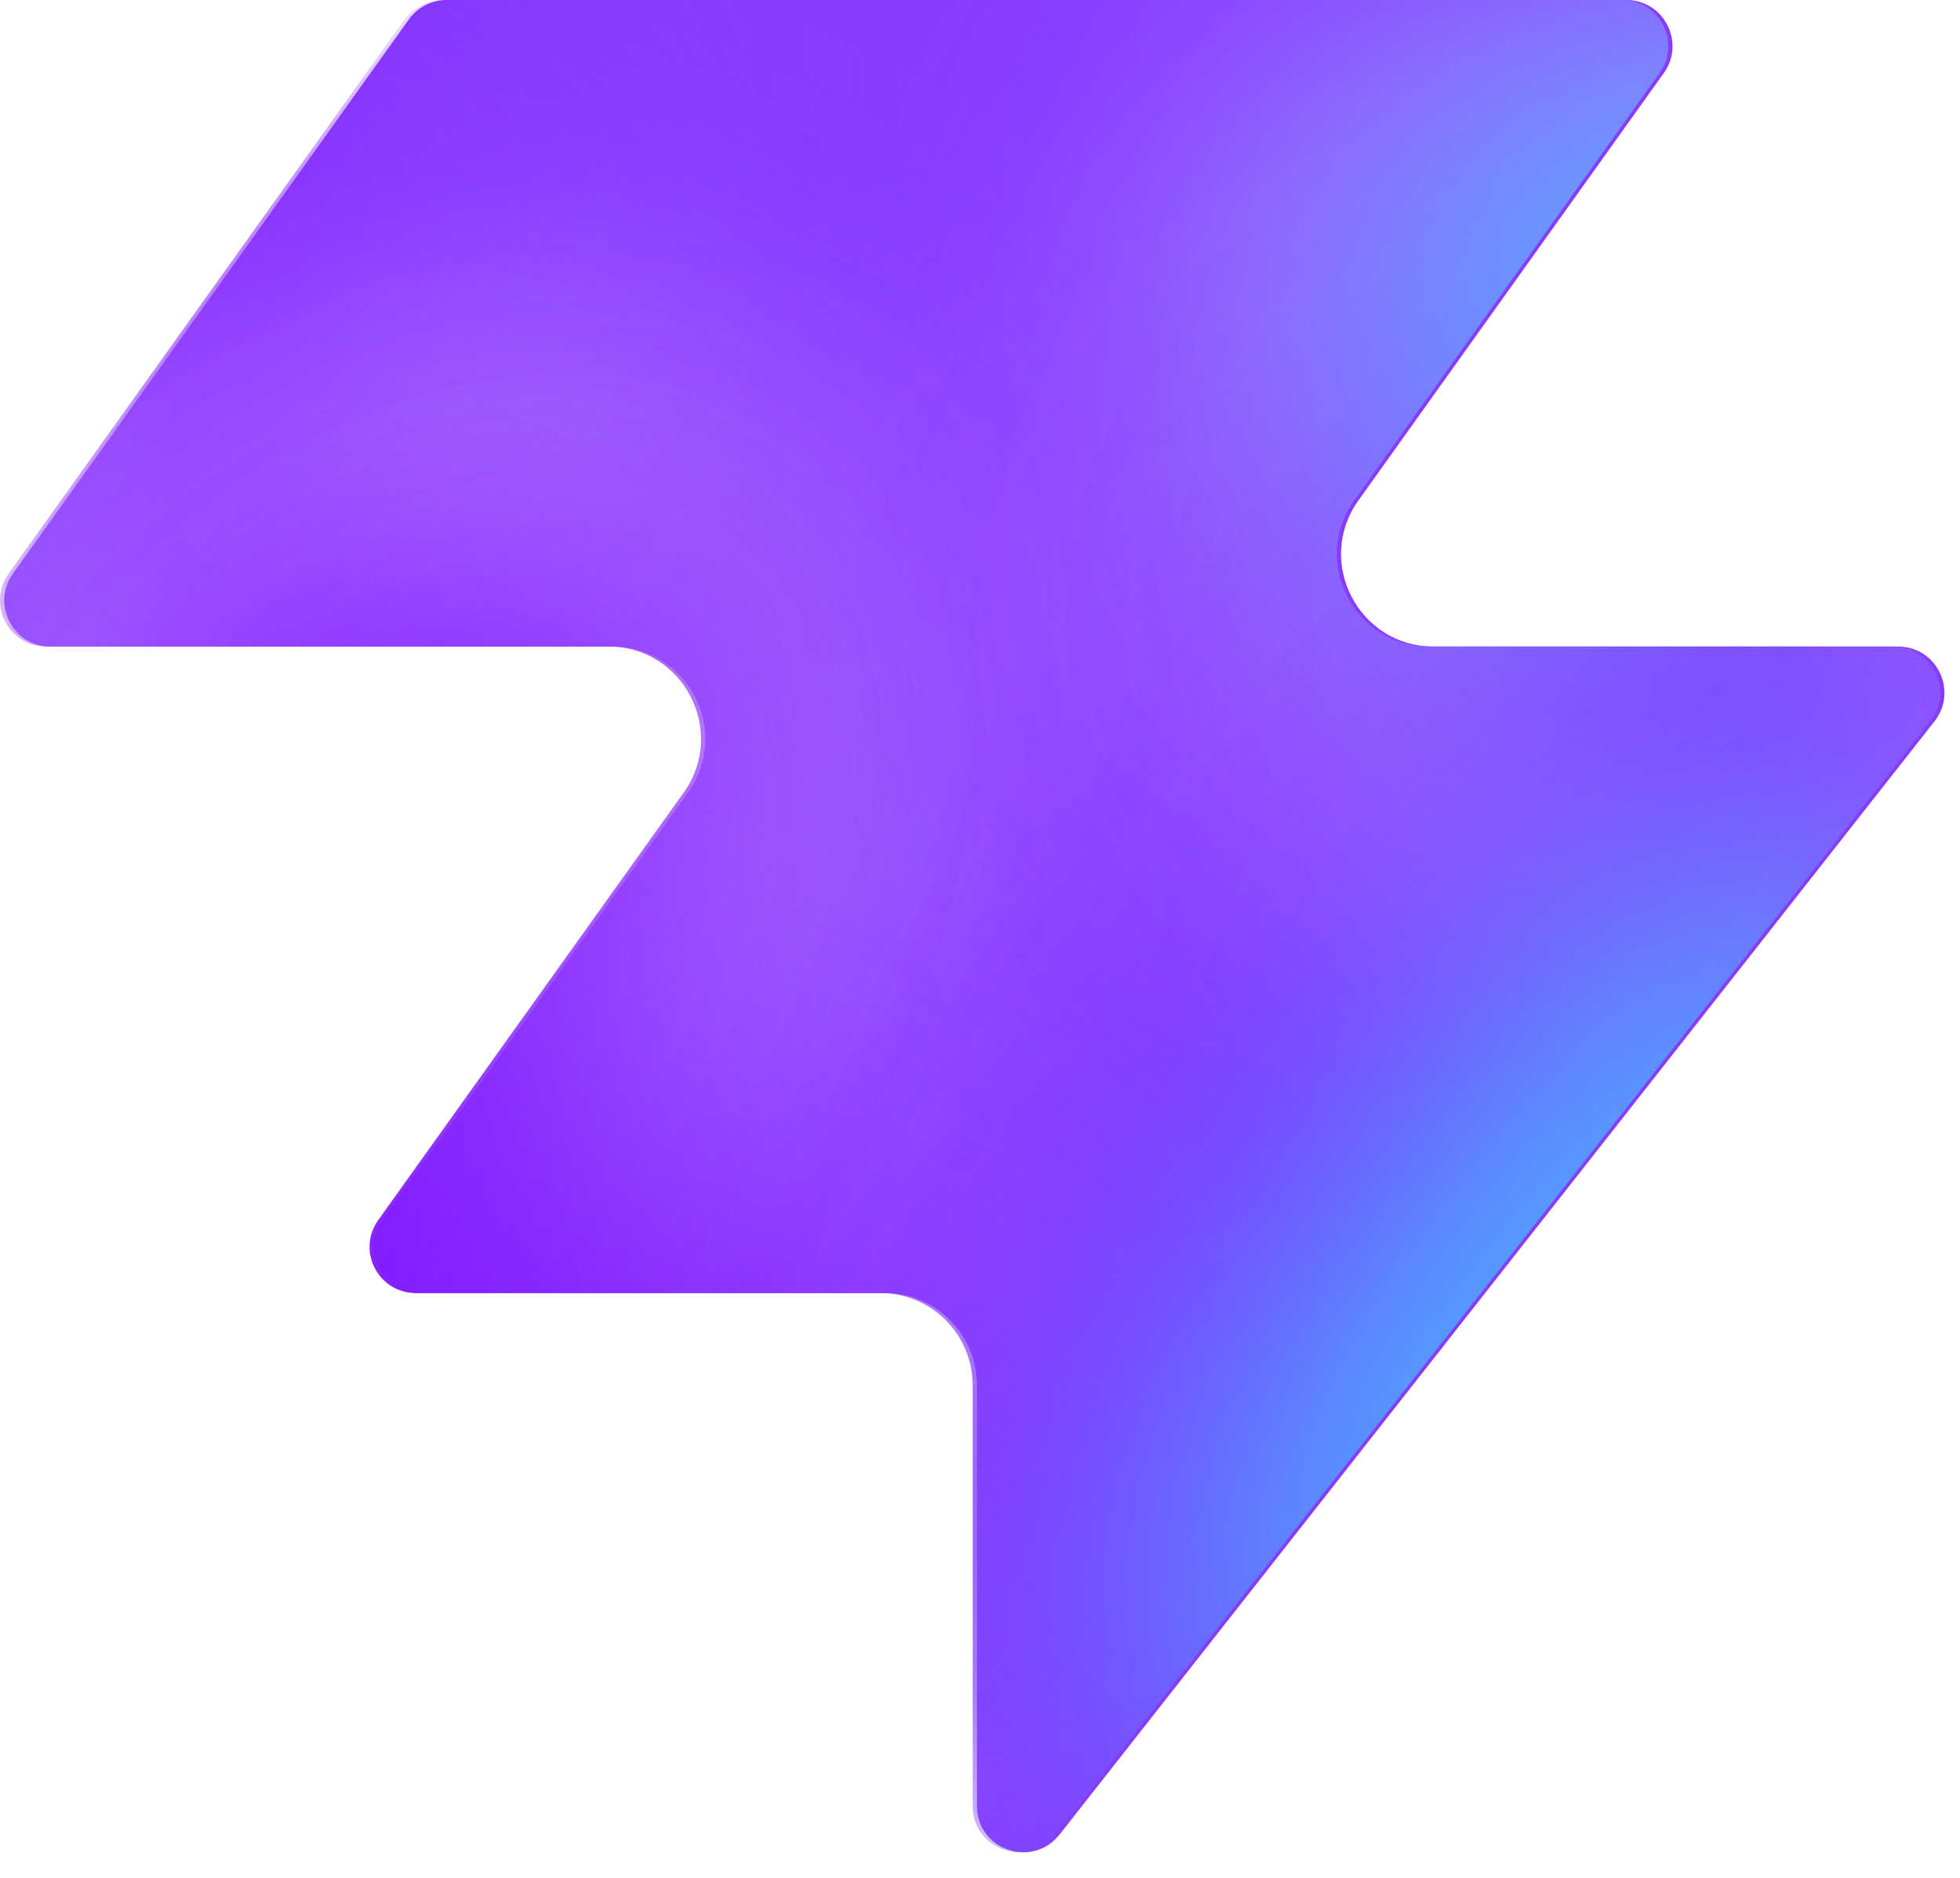
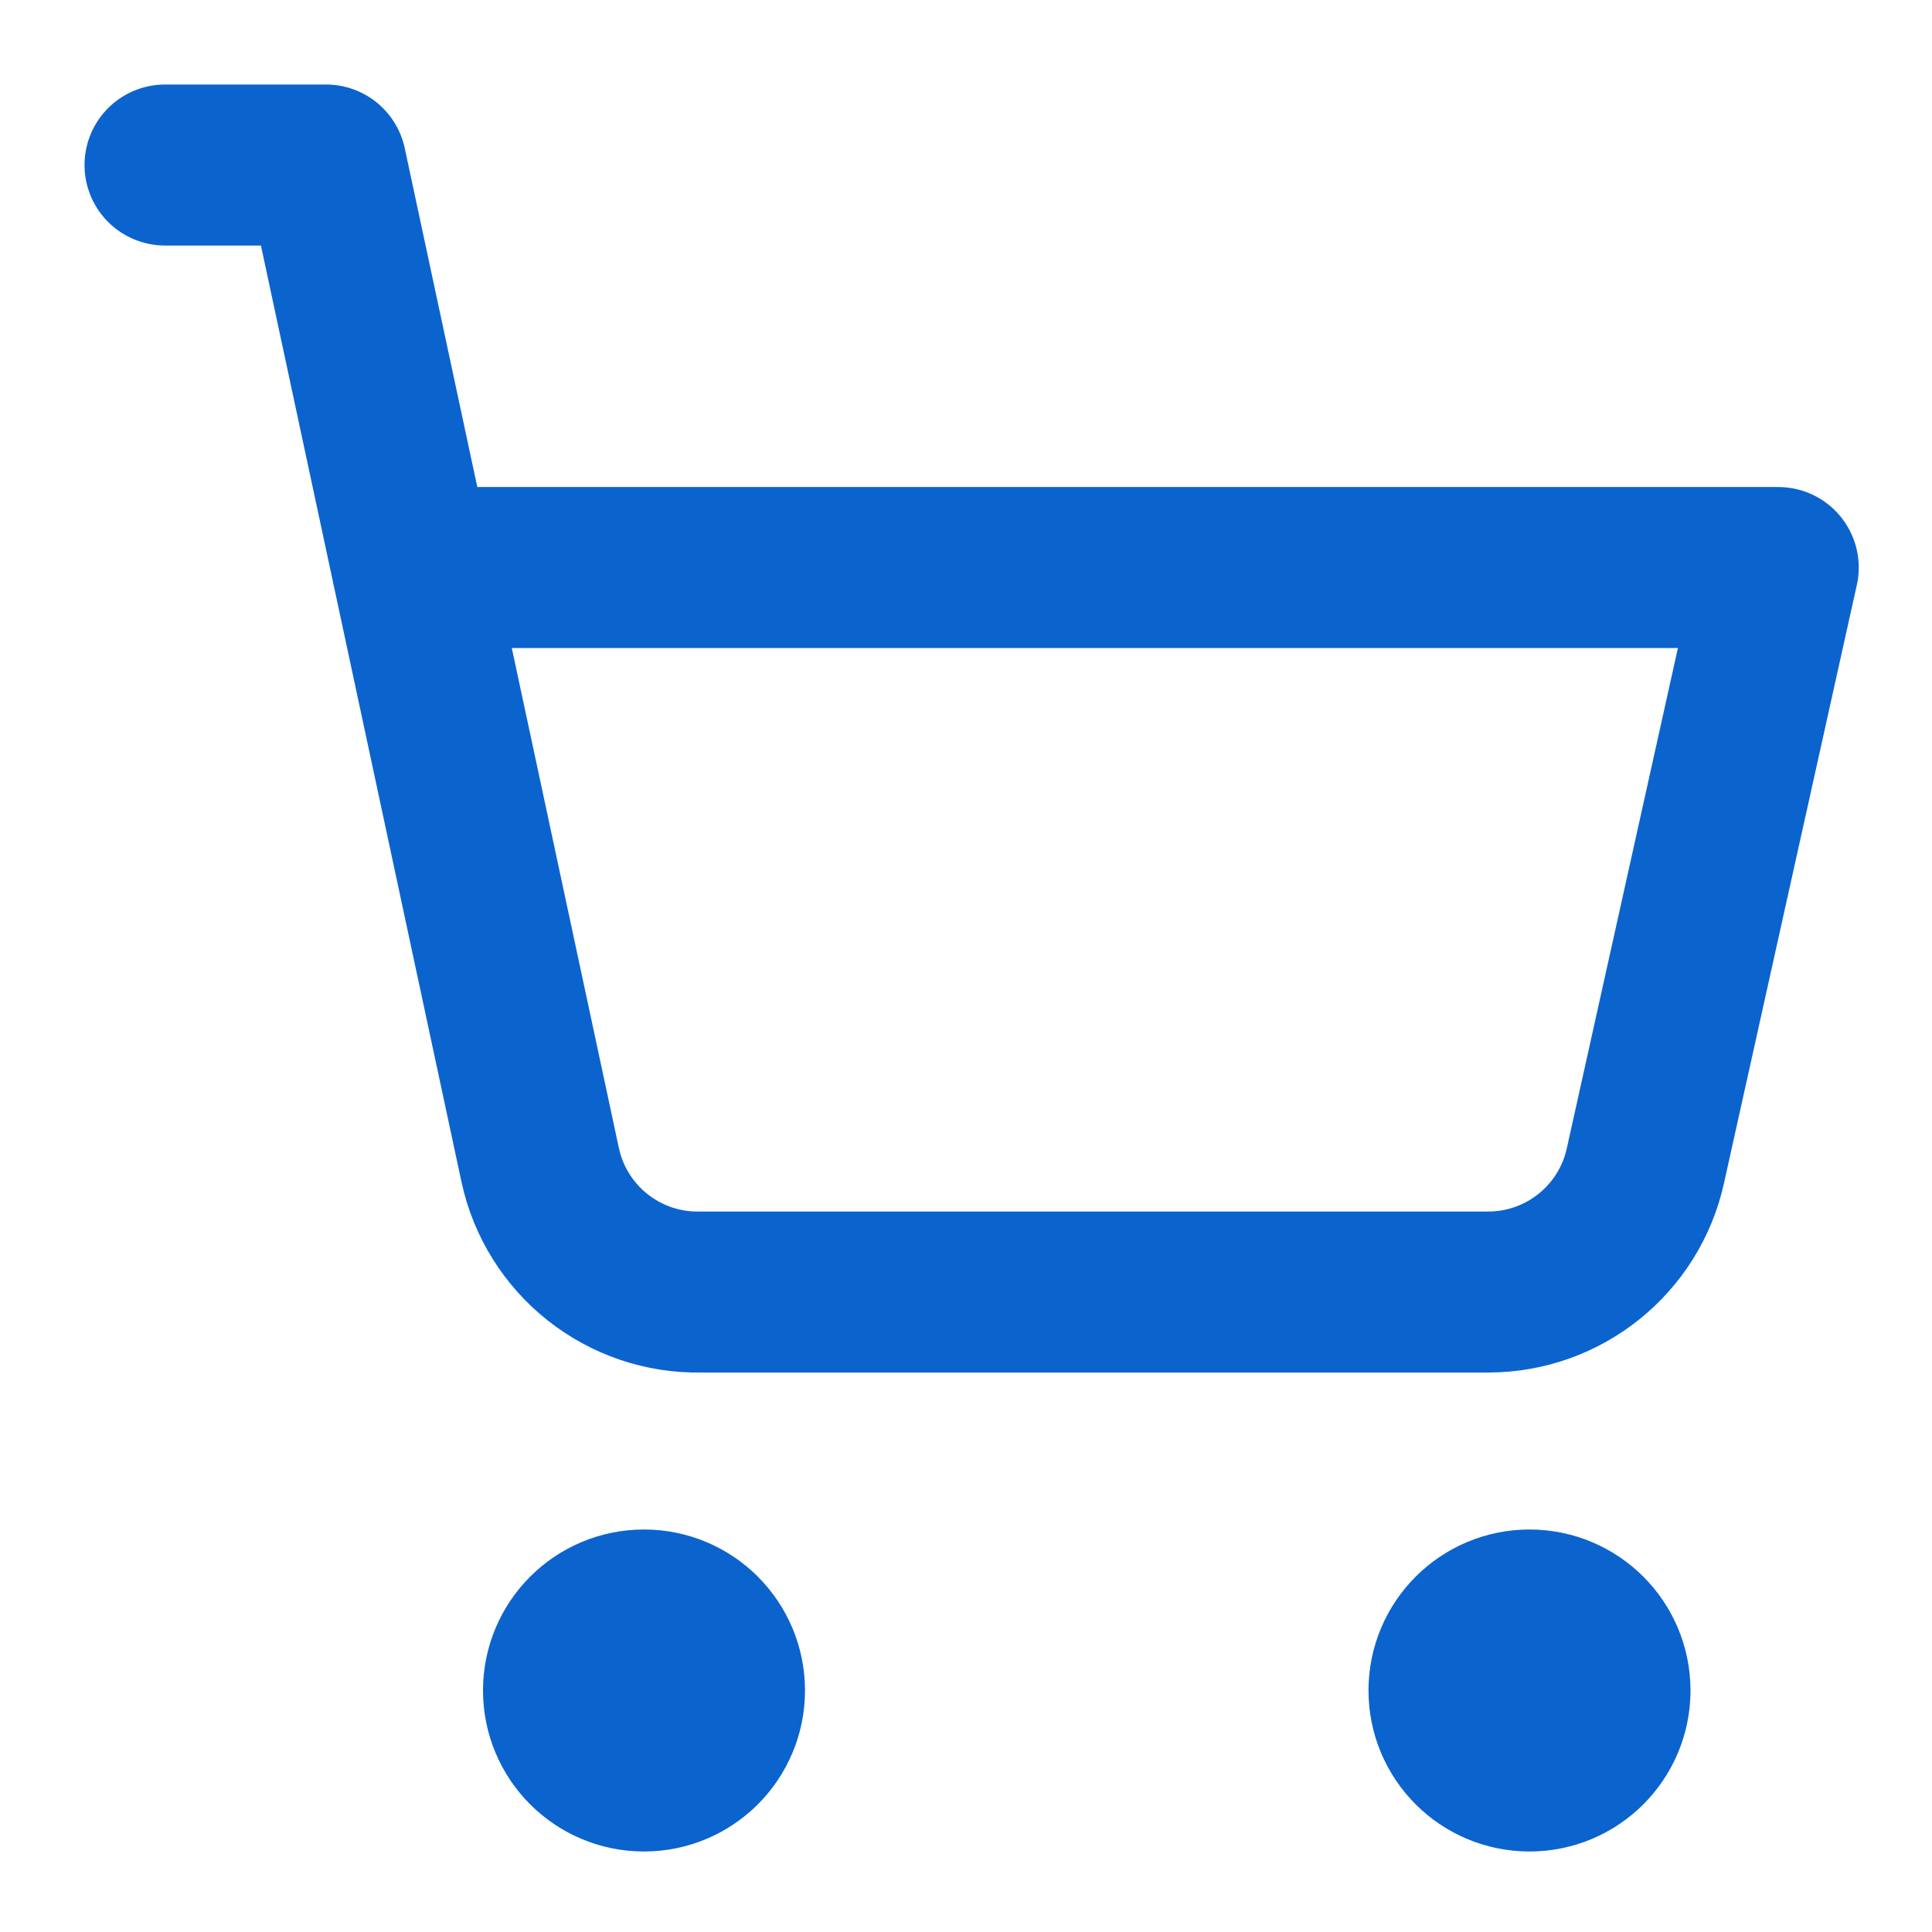
- <svg xmlns="http://www.w3.org/2000/svg" width="48" height="46" fill="none" viewBox="0 0 48 46">
-   <path fill="#863bff" d="M25.946 44.938c-.664.845-2.021.375-2.021-.698V33.937a2.26 2.26 0 0 0-2.262-2.262H10.287c-.92 0-1.456-1.04-.92-1.788l7.48-10.471c1.07-1.497 0-3.578-1.842-3.578H1.237c-.92 0-1.456-1.04-.92-1.788L10.013.474c.214-.297.556-.474.92-.474h28.894c.92 0 1.456 1.04.92 1.788l-7.48 10.471c-1.07 1.498 0 3.579 1.842 3.579h11.377c.943 0 1.473 1.088.89 1.83L25.947 44.94z" style="fill:#863bff;fill:color(display-p3 .525 .23 1);fill-opacity:1" />
-   <mask id="a" width="48" height="46" x="0" y="0" maskUnits="userSpaceOnUse" style="mask-type:alpha">
-     <path fill="#000" d="M25.842 44.938c-.664.844-2.021.375-2.021-.698V33.937a2.26 2.26 0 0 0-2.262-2.262H10.183c-.92 0-1.456-1.04-.92-1.788l7.48-10.471c1.07-1.498 0-3.579-1.842-3.579H1.133c-.92 0-1.456-1.04-.92-1.787L9.91.473c.214-.297.556-.474.92-.474h28.894c.92 0 1.456 1.04.92 1.788l-7.48 10.471c-1.07 1.498 0 3.578 1.842 3.578h11.377c.943 0 1.473 1.088.89 1.832L25.843 44.94z" style="fill:#000;fill-opacity:1" />
-   </mask>
-   <g mask="url(#a)">
-     <g filter="url(#b)">
-       <ellipse cx="5.508" cy="14.704" fill="#ede6ff" rx="5.508" ry="14.704" style="fill:#ede6ff;fill:color(display-p3 .927 .903 1);fill-opacity:1" transform="matrix(.00324 1 1 -.00324 -4.47 31.516)" />
-     </g>
-     <g filter="url(#c)">
-       <ellipse cx="10.399" cy="29.851" fill="#ede6ff" rx="10.399" ry="29.851" style="fill:#ede6ff;fill:color(display-p3 .927 .903 1);fill-opacity:1" transform="matrix(.00324 1 1 -.00324 -39.328 7.883)" />
-     </g>
-     <g filter="url(#d)">
-       <ellipse cx="5.508" cy="30.487" fill="#7e14ff" rx="5.508" ry="30.487" style="fill:#7e14ff;fill:color(display-p3 .492 .077 1);fill-opacity:1" transform="rotate(89.814 -25.913 -14.639)scale(1 -1)" />
-     </g>
-     <g filter="url(#e)">
-       <ellipse cx="5.508" cy="30.599" fill="#7e14ff" rx="5.508" ry="30.599" style="fill:#7e14ff;fill:color(display-p3 .492 .077 1);fill-opacity:1" transform="rotate(89.814 -32.644 -3.334)scale(1 -1)" />
-     </g>
-     <g filter="url(#f)">
-       <ellipse cx="5.508" cy="30.599" fill="#7e14ff" rx="5.508" ry="30.599" style="fill:#7e14ff;fill:color(display-p3 .492 .077 1);fill-opacity:1" transform="matrix(.00324 1 1 -.00324 -34.34 30.47)" />
-     </g>
-     <g filter="url(#g)">
-       <ellipse cx="14.072" cy="22.078" fill="#ede6ff" rx="14.072" ry="22.078" style="fill:#ede6ff;fill:color(display-p3 .927 .903 1);fill-opacity:1" transform="rotate(93.35 24.506 48.493)scale(-1 1)" />
-     </g>
-     <g filter="url(#h)">
-       <ellipse cx="3.47" cy="21.501" fill="#7e14ff" rx="3.47" ry="21.501" style="fill:#7e14ff;fill:color(display-p3 .492 .077 1);fill-opacity:1" transform="rotate(89.009 28.708 47.59)scale(-1 1)" />
-     </g>
-     <g filter="url(#i)">
-       <ellipse cx="3.47" cy="21.501" fill="#7e14ff" rx="3.47" ry="21.501" style="fill:#7e14ff;fill:color(display-p3 .492 .077 1);fill-opacity:1" transform="rotate(89.009 28.708 47.59)scale(-1 1)" />
-     </g>
-     <g filter="url(#j)">
-       <ellipse cx=".387" cy="8.972" fill="#7e14ff" rx="4.407" ry="29.108" style="fill:#7e14ff;fill:color(display-p3 .492 .077 1);fill-opacity:1" transform="rotate(39.51 .387 8.972)" />
-     </g>
-     <g filter="url(#k)">
-       <ellipse cx="47.523" cy="-6.092" fill="#7e14ff" rx="4.407" ry="29.108" style="fill:#7e14ff;fill:color(display-p3 .492 .077 1);fill-opacity:1" transform="rotate(37.892 47.523 -6.092)" />
-     </g>
-     <g filter="url(#l)">
-       <ellipse cx="41.412" cy="6.333" fill="#47bfff" rx="5.971" ry="9.665" style="fill:#47bfff;fill:color(display-p3 .28 .748 1);fill-opacity:1" transform="rotate(37.892 41.412 6.333)" />
-     </g>
-     <g filter="url(#m)">
-       <ellipse cx="-1.879" cy="38.332" fill="#7e14ff" rx="4.407" ry="29.108" style="fill:#7e14ff;fill:color(display-p3 .492 .077 1);fill-opacity:1" transform="rotate(37.892 -1.88 38.332)" />
-     </g>
-     <g filter="url(#n)">
-       <ellipse cx="-1.879" cy="38.332" fill="#7e14ff" rx="4.407" ry="29.108" style="fill:#7e14ff;fill:color(display-p3 .492 .077 1);fill-opacity:1" transform="rotate(37.892 -1.88 38.332)" />
-     </g>
-     <g filter="url(#o)">
-       <ellipse cx="35.651" cy="29.907" fill="#7e14ff" rx="4.407" ry="29.108" style="fill:#7e14ff;fill:color(display-p3 .492 .077 1);fill-opacity:1" transform="rotate(37.892 35.651 29.907)" />
-     </g>
-     <g filter="url(#p)">
-       <ellipse cx="38.418" cy="32.4" fill="#47bfff" rx="5.971" ry="15.297" style="fill:#47bfff;fill:color(display-p3 .28 .748 1);fill-opacity:1" transform="rotate(37.892 38.418 32.4)" />
-     </g>
-   </g>
-   <defs>
-     <filter id="b" width="60.045" height="41.654" x="-19.77" y="16.149" color-interpolation-filters="sRGB" filterUnits="userSpaceOnUse">
-       <feFlood flood-opacity="0" result="BackgroundImageFix" />
-       <feBlend in="SourceGraphic" in2="BackgroundImageFix" result="shape" />
-       <feGaussianBlur result="effect1_foregroundBlur_2002_17158" stdDeviation="7.659" />
-     </filter>
-     <filter id="c" width="90.34" height="51.437" x="-54.613" y="-7.533" color-interpolation-filters="sRGB" filterUnits="userSpaceOnUse">
-       <feFlood flood-opacity="0" result="BackgroundImageFix" />
-       <feBlend in="SourceGraphic" in2="BackgroundImageFix" result="shape" />
-       <feGaussianBlur result="effect1_foregroundBlur_2002_17158" stdDeviation="7.659" />
-     </filter>
-     <filter id="d" width="79.355" height="29.4" x="-49.64" y="2.03" color-interpolation-filters="sRGB" filterUnits="userSpaceOnUse">
-       <feFlood flood-opacity="0" result="BackgroundImageFix" />
-       <feBlend in="SourceGraphic" in2="BackgroundImageFix" result="shape" />
-       <feGaussianBlur result="effect1_foregroundBlur_2002_17158" stdDeviation="4.596" />
-     </filter>
-     <filter id="e" width="79.579" height="29.4" x="-45.045" y="20.029" color-interpolation-filters="sRGB" filterUnits="userSpaceOnUse">
-       <feFlood flood-opacity="0" result="BackgroundImageFix" />
-       <feBlend in="SourceGraphic" in2="BackgroundImageFix" result="shape" />
-       <feGaussianBlur result="effect1_foregroundBlur_2002_17158" stdDeviation="4.596" />
-     </filter>
-     <filter id="f" width="79.579" height="29.4" x="-43.513" y="21.178" color-interpolation-filters="sRGB" filterUnits="userSpaceOnUse">
-       <feFlood flood-opacity="0" result="BackgroundImageFix" />
-       <feBlend in="SourceGraphic" in2="BackgroundImageFix" result="shape" />
-       <feGaussianBlur result="effect1_foregroundBlur_2002_17158" stdDeviation="4.596" />
-     </filter>
-     <filter id="g" width="74.749" height="58.852" x="15.756" y="-17.901" color-interpolation-filters="sRGB" filterUnits="userSpaceOnUse">
-       <feFlood flood-opacity="0" result="BackgroundImageFix" />
-       <feBlend in="SourceGraphic" in2="BackgroundImageFix" result="shape" />
-       <feGaussianBlur result="effect1_foregroundBlur_2002_17158" stdDeviation="7.659" />
-     </filter>
-     <filter id="h" width="61.377" height="25.362" x="23.548" y="2.284" color-interpolation-filters="sRGB" filterUnits="userSpaceOnUse">
-       <feFlood flood-opacity="0" result="BackgroundImageFix" />
-       <feBlend in="SourceGraphic" in2="BackgroundImageFix" result="shape" />
-       <feGaussianBlur result="effect1_foregroundBlur_2002_17158" stdDeviation="4.596" />
-     </filter>
-     <filter id="i" width="61.377" height="25.362" x="23.548" y="2.284" color-interpolation-filters="sRGB" filterUnits="userSpaceOnUse">
-       <feFlood flood-opacity="0" result="BackgroundImageFix" />
-       <feBlend in="SourceGraphic" in2="BackgroundImageFix" result="shape" />
-       <feGaussianBlur result="effect1_foregroundBlur_2002_17158" stdDeviation="4.596" />
-     </filter>
-     <filter id="j" width="56.045" height="63.649" x="-27.636" y="-22.853" color-interpolation-filters="sRGB" filterUnits="userSpaceOnUse">
-       <feFlood flood-opacity="0" result="BackgroundImageFix" />
-       <feBlend in="SourceGraphic" in2="BackgroundImageFix" result="shape" />
-       <feGaussianBlur result="effect1_foregroundBlur_2002_17158" stdDeviation="4.596" />
-     </filter>
-     <filter id="k" width="54.814" height="64.646" x="20.116" y="-38.415" color-interpolation-filters="sRGB" filterUnits="userSpaceOnUse">
-       <feFlood flood-opacity="0" result="BackgroundImageFix" />
-       <feBlend in="SourceGraphic" in2="BackgroundImageFix" result="shape" />
-       <feGaussianBlur result="effect1_foregroundBlur_2002_17158" stdDeviation="4.596" />
-     </filter>
-     <filter id="l" width="33.541" height="35.313" x="24.641" y="-11.323" color-interpolation-filters="sRGB" filterUnits="userSpaceOnUse">
-       <feFlood flood-opacity="0" result="BackgroundImageFix" />
-       <feBlend in="SourceGraphic" in2="BackgroundImageFix" result="shape" />
-       <feGaussianBlur result="effect1_foregroundBlur_2002_17158" stdDeviation="4.596" />
-     </filter>
-     <filter id="m" width="54.814" height="64.646" x="-29.286" y="6.009" color-interpolation-filters="sRGB" filterUnits="userSpaceOnUse">
-       <feFlood flood-opacity="0" result="BackgroundImageFix" />
-       <feBlend in="SourceGraphic" in2="BackgroundImageFix" result="shape" />
-       <feGaussianBlur result="effect1_foregroundBlur_2002_17158" stdDeviation="4.596" />
-     </filter>
-     <filter id="n" width="54.814" height="64.646" x="-29.286" y="6.009" color-interpolation-filters="sRGB" filterUnits="userSpaceOnUse">
-       <feFlood flood-opacity="0" result="BackgroundImageFix" />
-       <feBlend in="SourceGraphic" in2="BackgroundImageFix" result="shape" />
-       <feGaussianBlur result="effect1_foregroundBlur_2002_17158" stdDeviation="4.596" />
-     </filter>
-     <filter id="o" width="54.814" height="64.646" x="8.244" y="-2.416" color-interpolation-filters="sRGB" filterUnits="userSpaceOnUse">
-       <feFlood flood-opacity="0" result="BackgroundImageFix" />
-       <feBlend in="SourceGraphic" in2="BackgroundImageFix" result="shape" />
-       <feGaussianBlur result="effect1_foregroundBlur_2002_17158" stdDeviation="4.596" />
-     </filter>
-     <filter id="p" width="39.409" height="43.623" x="18.713" y="10.588" color-interpolation-filters="sRGB" filterUnits="userSpaceOnUse">
-       <feFlood flood-opacity="0" result="BackgroundImageFix" />
-       <feBlend in="SourceGraphic" in2="BackgroundImageFix" result="shape" />
-       <feGaussianBlur result="effect1_foregroundBlur_2002_17158" stdDeviation="4.596" />
-     </filter>
-   </defs>
+ <svg xmlns="http://www.w3.org/2000/svg" width="32" height="32" viewBox="0 0 24 24" fill="none" stroke="#0b63ce" stroke-width="2" stroke-linecap="round" stroke-linejoin="round" class="lucide lucide-shopping-cart">
+   <circle cx="8" cy="21" r="1" />
+   <circle cx="19" cy="21" r="1" />
+   <path d="M2.05 2.05h2l2.66 12.42a2 2 0 0 0 2 1.58h9.78a2 2 0 0 0 1.95-1.57l1.65-7.43H5.12" />
</svg>
